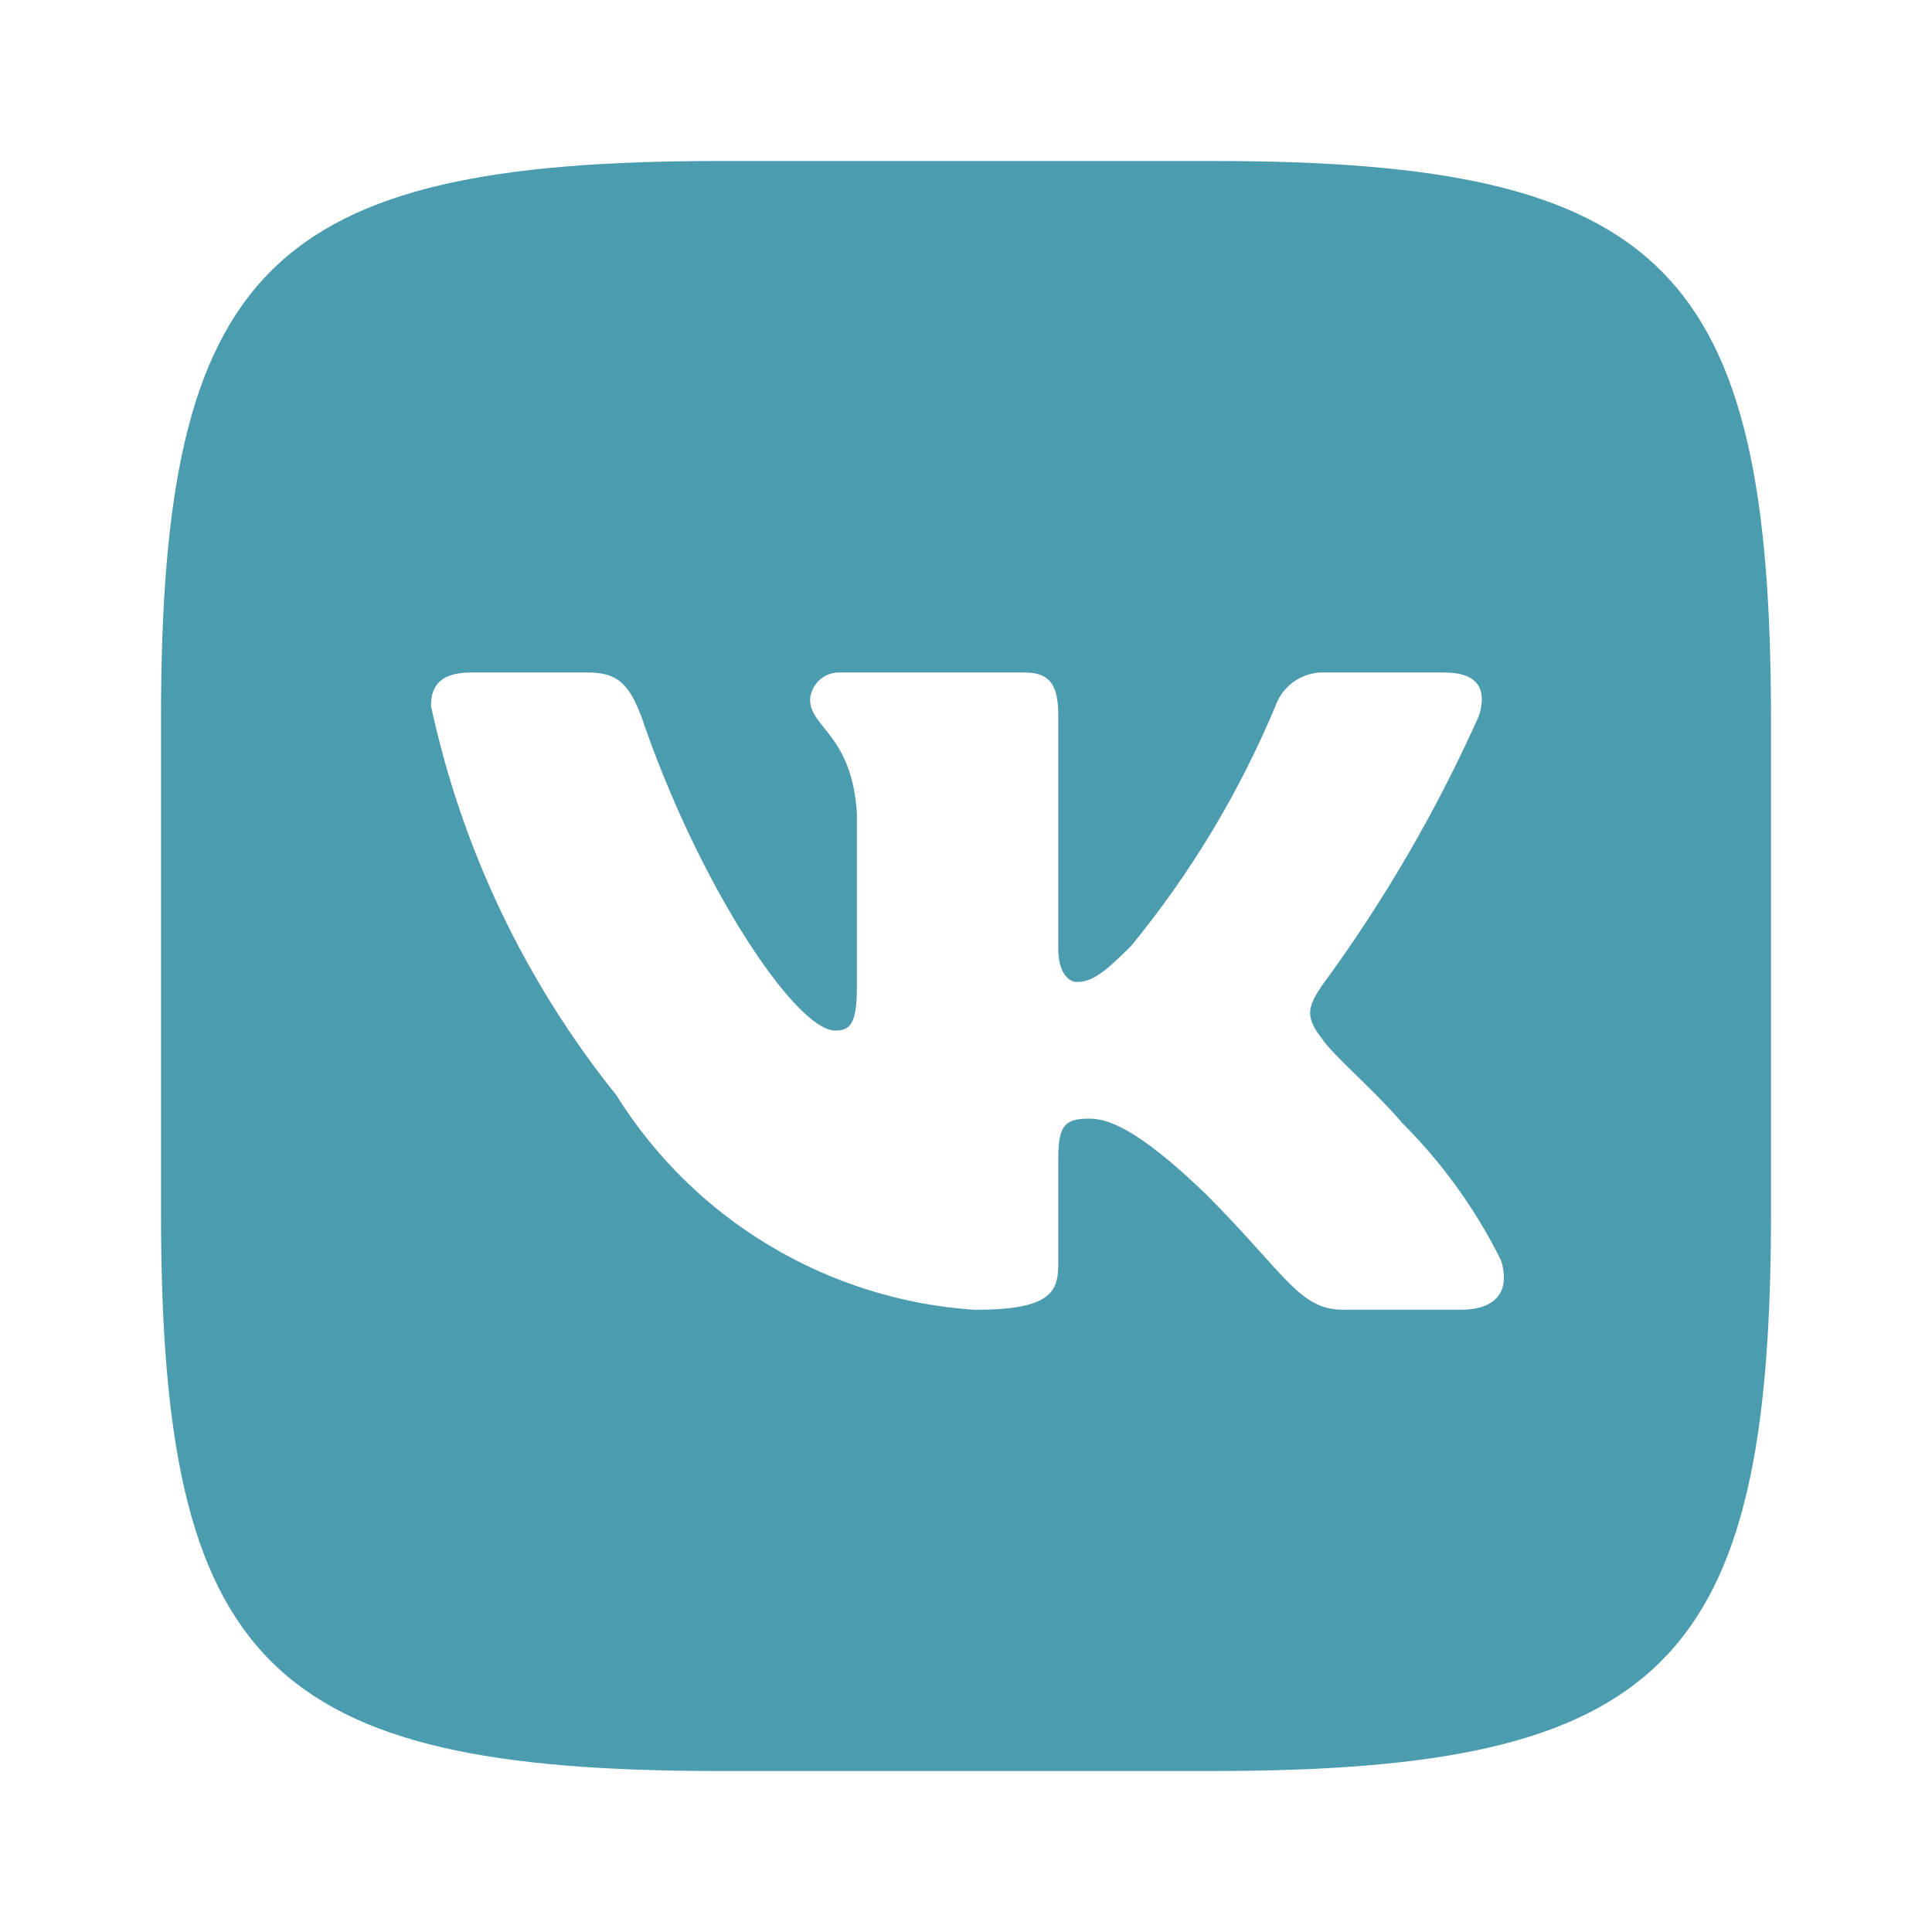
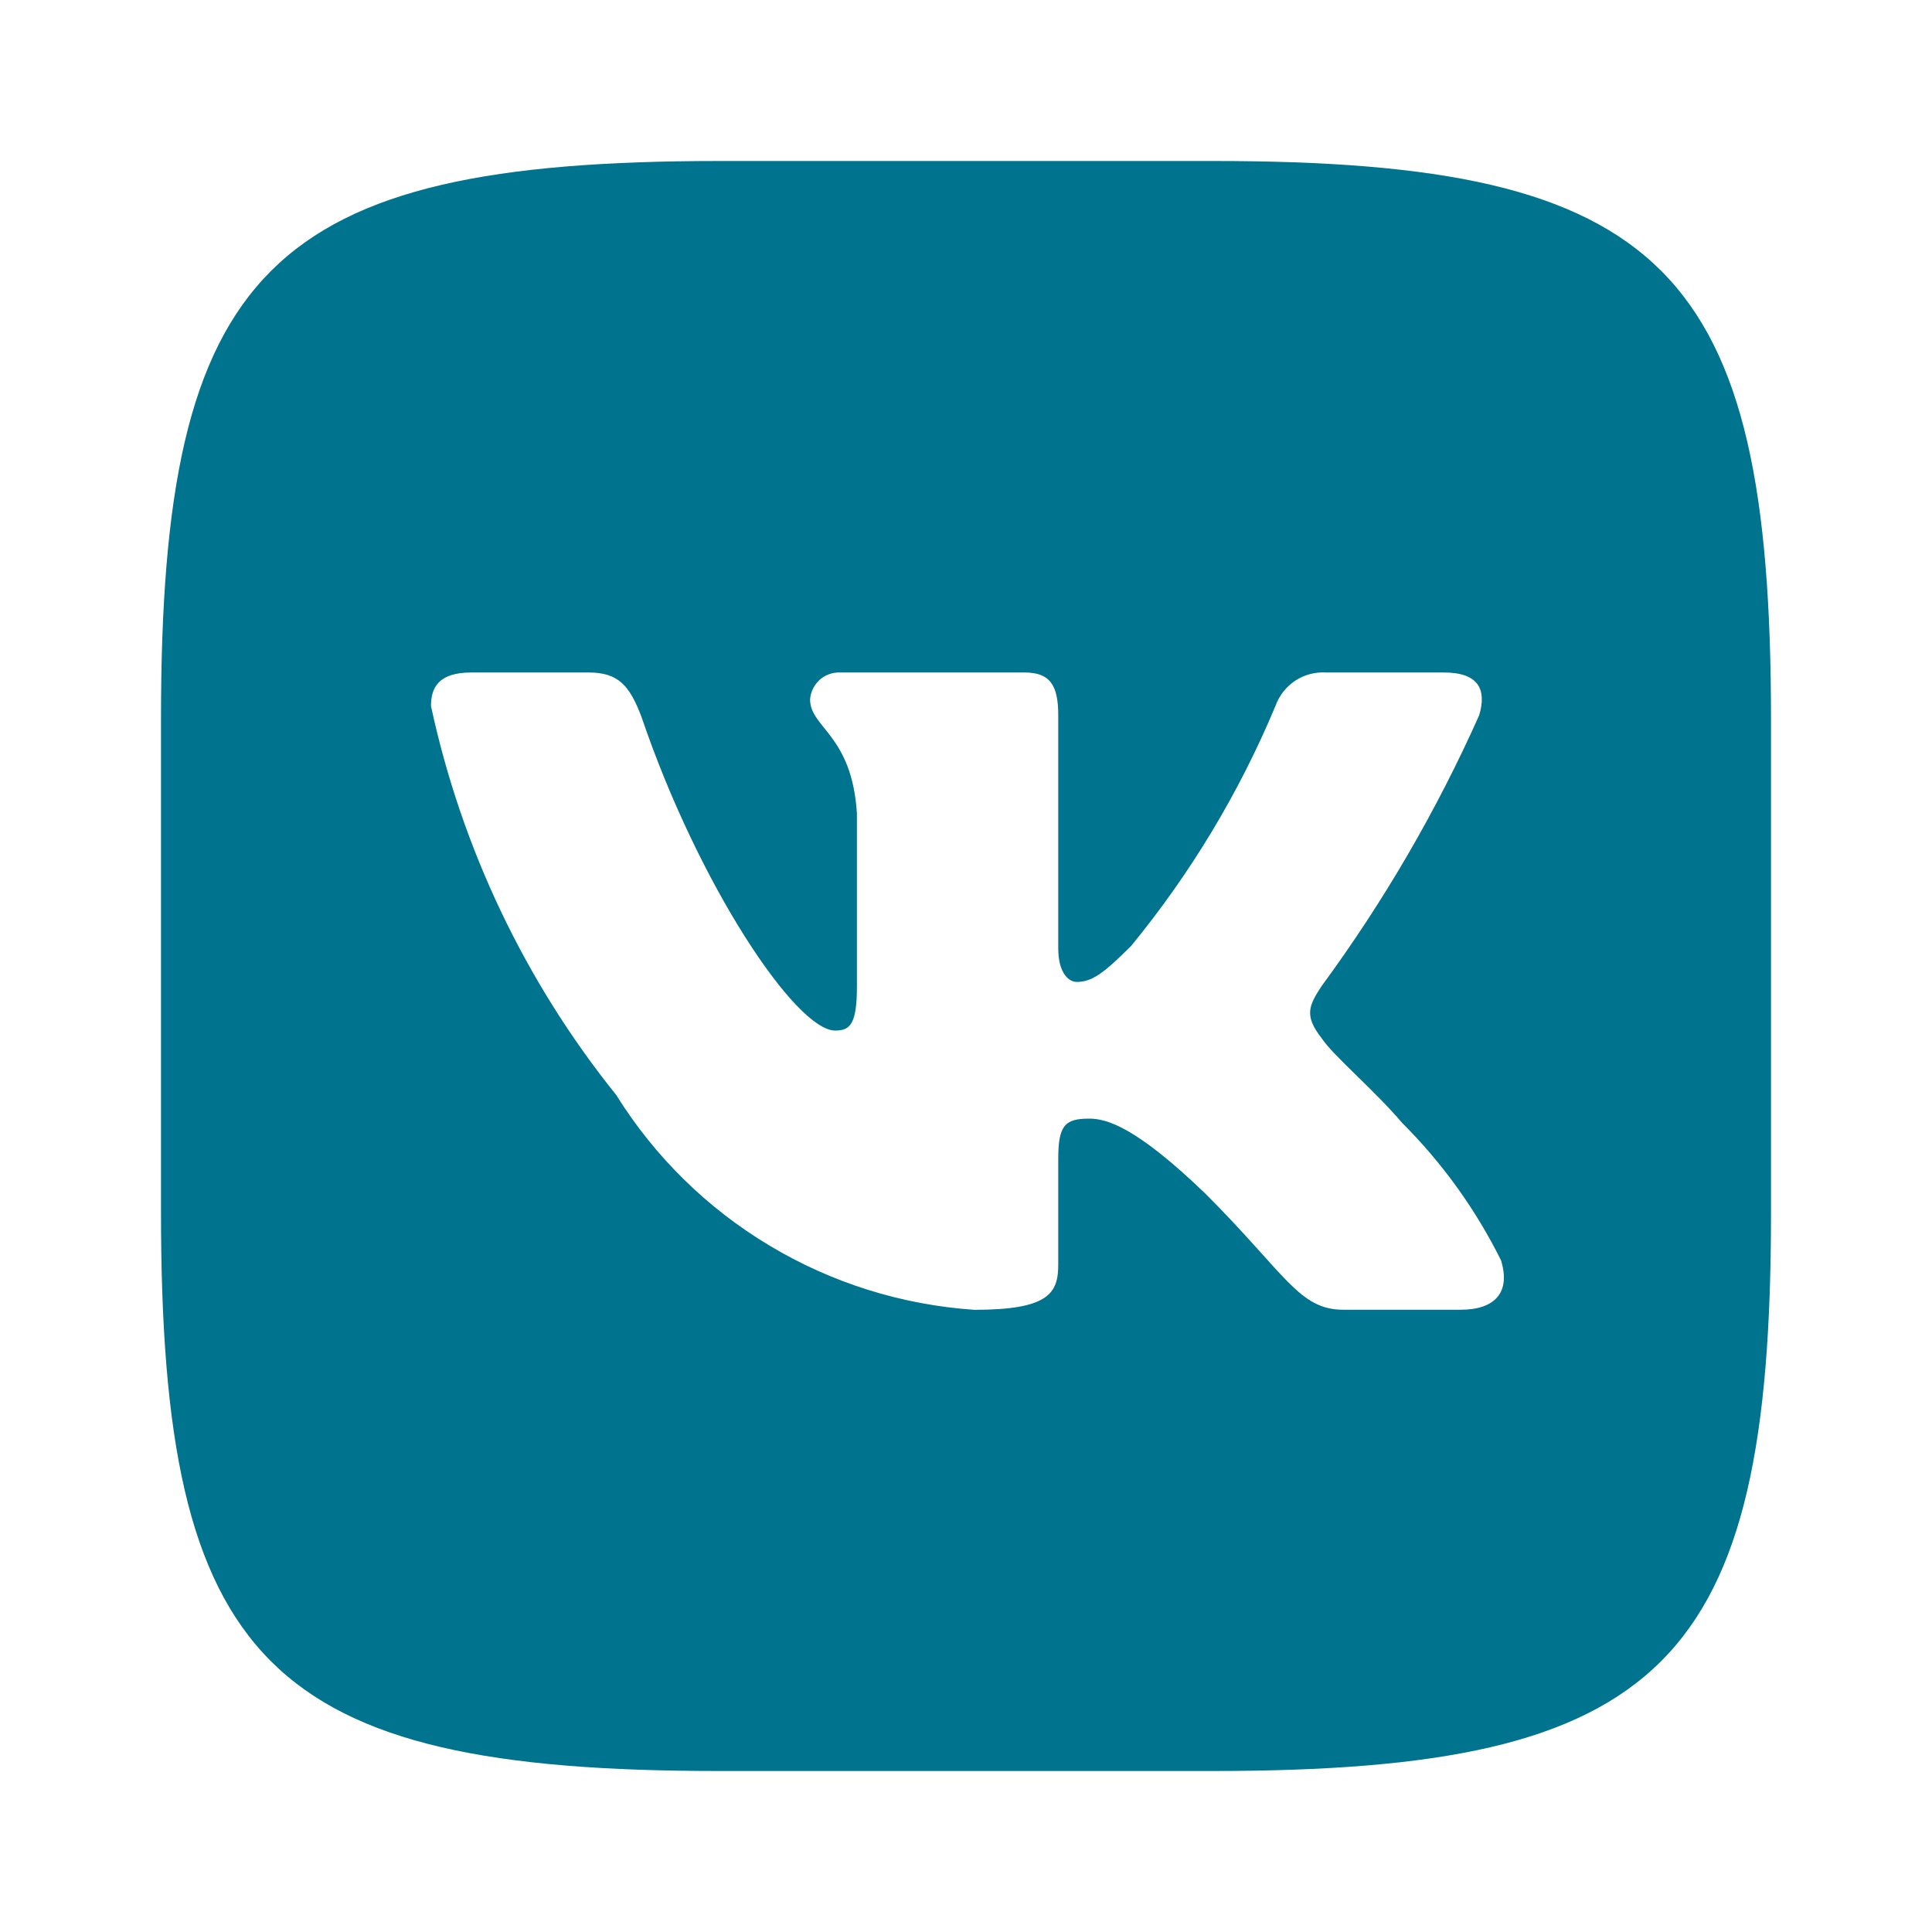
<svg xmlns="http://www.w3.org/2000/svg" width="24" height="24" viewBox="0 0 24 24" fill="none">
-   <path d="M15.073 2H8.937C3.333 2 2 3.333 2 8.927V15.063C2 20.666 3.323 22 8.927 22H15.063C20.666 22 22 20.677 22 15.073V8.937C22 3.333 20.677 2 15.073 2ZM18.146 16.27H16.687C16.135 16.27 15.969 15.823 14.979 14.833C14.115 14 13.75 13.896 13.531 13.896C13.229 13.896 13.146 13.979 13.146 14.396V15.708C13.146 16.063 13.031 16.271 12.104 16.271C11.204 16.21 10.332 15.937 9.559 15.473C8.785 15.01 8.133 14.369 7.656 13.604C6.523 12.194 5.735 10.539 5.354 8.771C5.354 8.552 5.437 8.354 5.854 8.354H7.312C7.687 8.354 7.822 8.521 7.969 8.906C8.677 10.99 9.885 12.802 10.375 12.802C10.563 12.802 10.645 12.719 10.645 12.25V10.104C10.583 9.125 10.063 9.042 10.063 8.688C10.07 8.595 10.113 8.508 10.182 8.445C10.252 8.383 10.344 8.35 10.437 8.354H12.729C13.042 8.354 13.146 8.51 13.146 8.885V11.781C13.146 12.094 13.281 12.198 13.375 12.198C13.563 12.198 13.708 12.094 14.052 11.75C14.791 10.849 15.395 9.845 15.844 8.77C15.89 8.641 15.977 8.53 16.091 8.455C16.206 8.38 16.342 8.345 16.479 8.354H17.938C18.375 8.354 18.468 8.573 18.375 8.885C17.845 10.073 17.188 11.201 16.417 12.25C16.26 12.49 16.197 12.615 16.417 12.896C16.562 13.115 17.073 13.542 17.417 13.948C17.917 14.447 18.332 15.024 18.646 15.656C18.771 16.062 18.562 16.27 18.146 16.27Z" fill="#00738E" fill-opacity="0.7" />
+   <path d="M15.073 2H8.937C3.333 2 2 3.333 2 8.927V15.063C2 20.666 3.323 22 8.927 22H15.063C20.666 22 22 20.677 22 15.073V8.937C22 3.333 20.677 2 15.073 2ZM18.146 16.27H16.687C16.135 16.27 15.969 15.823 14.979 14.833C14.115 14 13.75 13.896 13.531 13.896C13.229 13.896 13.146 13.979 13.146 14.396V15.708C13.146 16.063 13.031 16.271 12.104 16.271C11.204 16.21 10.332 15.937 9.559 15.473C8.785 15.01 8.133 14.369 7.656 13.604C6.523 12.194 5.735 10.539 5.354 8.771C5.354 8.552 5.437 8.354 5.854 8.354H7.312C7.687 8.354 7.822 8.521 7.969 8.906C8.677 10.99 9.885 12.802 10.375 12.802C10.563 12.802 10.645 12.719 10.645 12.25V10.104C10.583 9.125 10.063 9.042 10.063 8.688C10.07 8.595 10.113 8.508 10.182 8.445C10.252 8.383 10.344 8.35 10.437 8.354H12.729C13.042 8.354 13.146 8.51 13.146 8.885V11.781C13.146 12.094 13.281 12.198 13.375 12.198C13.563 12.198 13.708 12.094 14.052 11.75C14.791 10.849 15.395 9.845 15.844 8.77C15.89 8.641 15.977 8.53 16.091 8.455C16.206 8.38 16.342 8.345 16.479 8.354H17.938C18.375 8.354 18.468 8.573 18.375 8.885C17.845 10.073 17.188 11.201 16.417 12.25C16.26 12.49 16.197 12.615 16.417 12.896C16.562 13.115 17.073 13.542 17.417 13.948C17.917 14.447 18.332 15.024 18.646 15.656C18.771 16.062 18.562 16.27 18.146 16.27Z" fill="#00738E" />
</svg>
